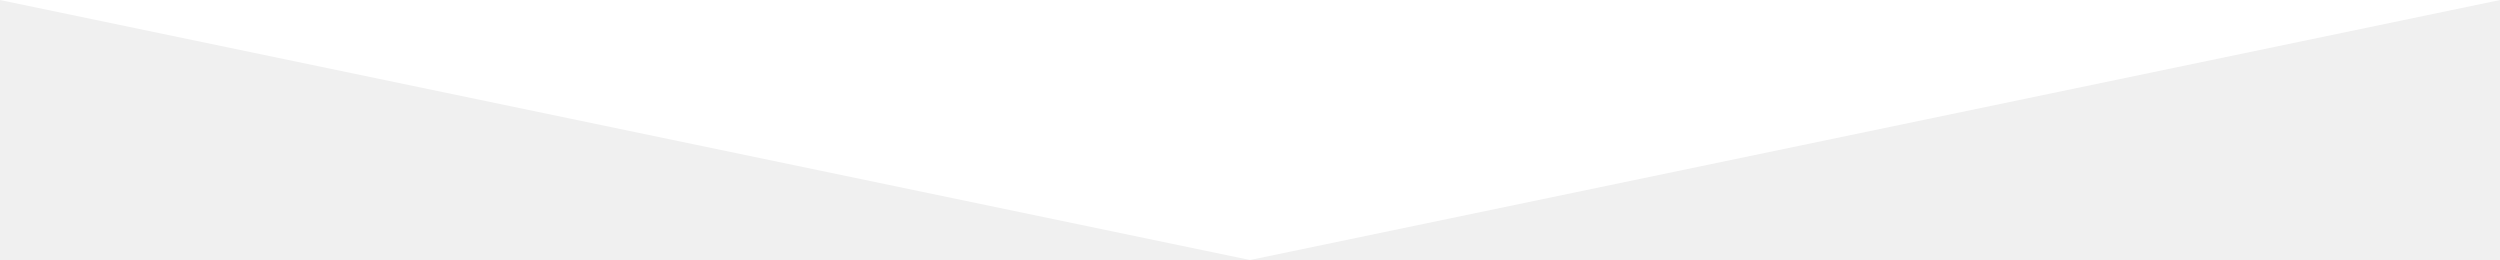
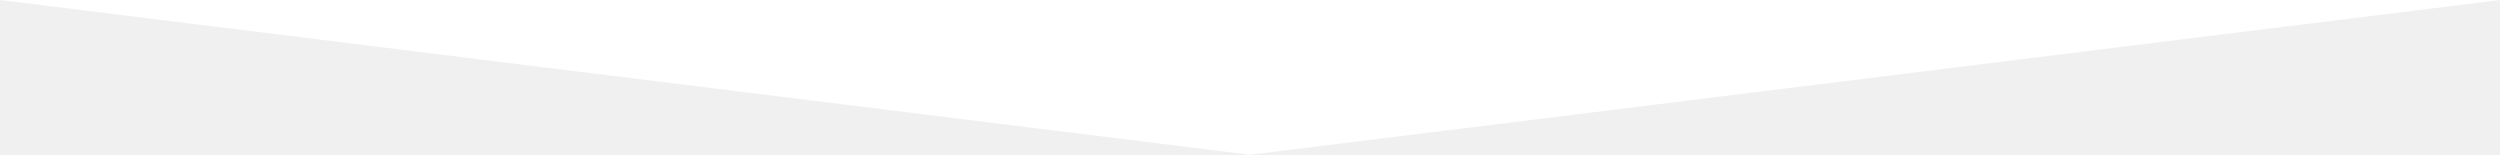
- <svg xmlns="http://www.w3.org/2000/svg" version="1.0" id="Layer_1" x="0px" y="0px" width="595.28px" height="61.905px" viewBox="0 0 595.28 61.905" enable-background="new 0 0 595.28 61.905" xml:space="preserve">
+ <svg xmlns="http://www.w3.org/2000/svg" version="1.0" id="Layer_1" x="0px" y="0px" width="1000px" height="61.905px" viewBox="0 0 595.28 61.905" preserveAspectRatio="none" enable-background="new 0 0 595.28 61.905" xml:space="preserve">
  <polygon fill="#ffffff" points="297.64,61.905 0,0 595.28,0 " />
</svg>
